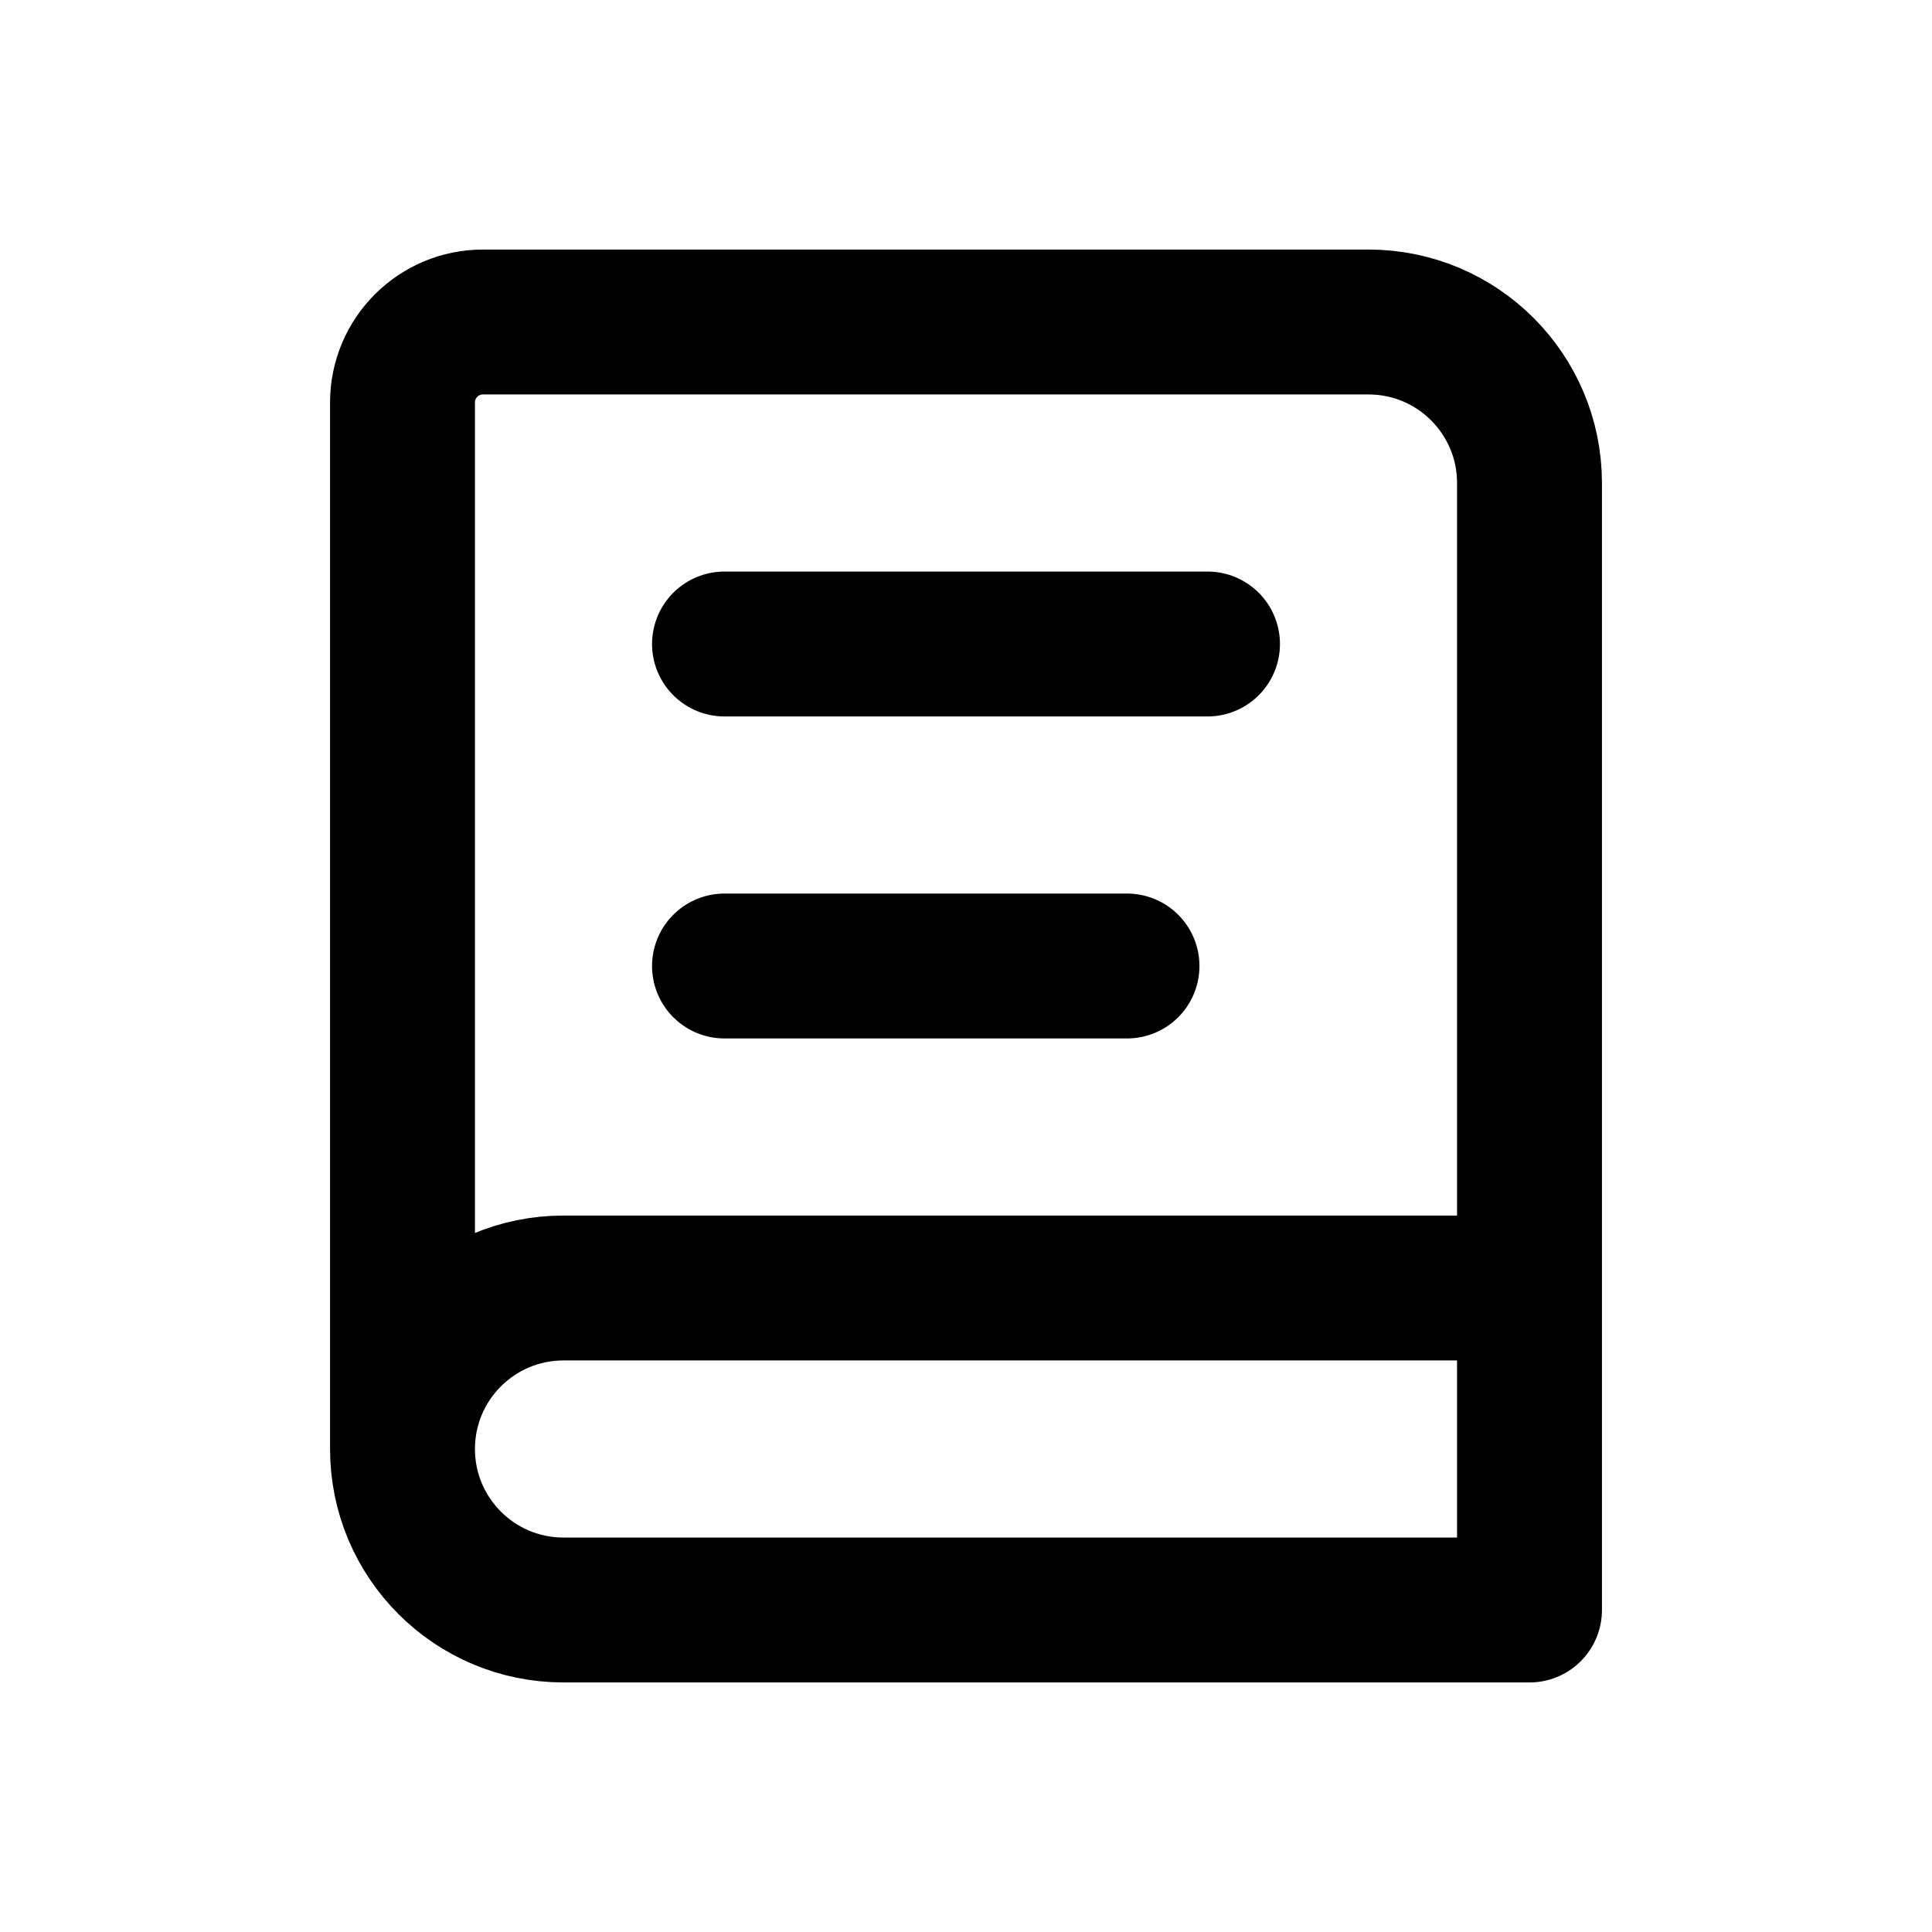
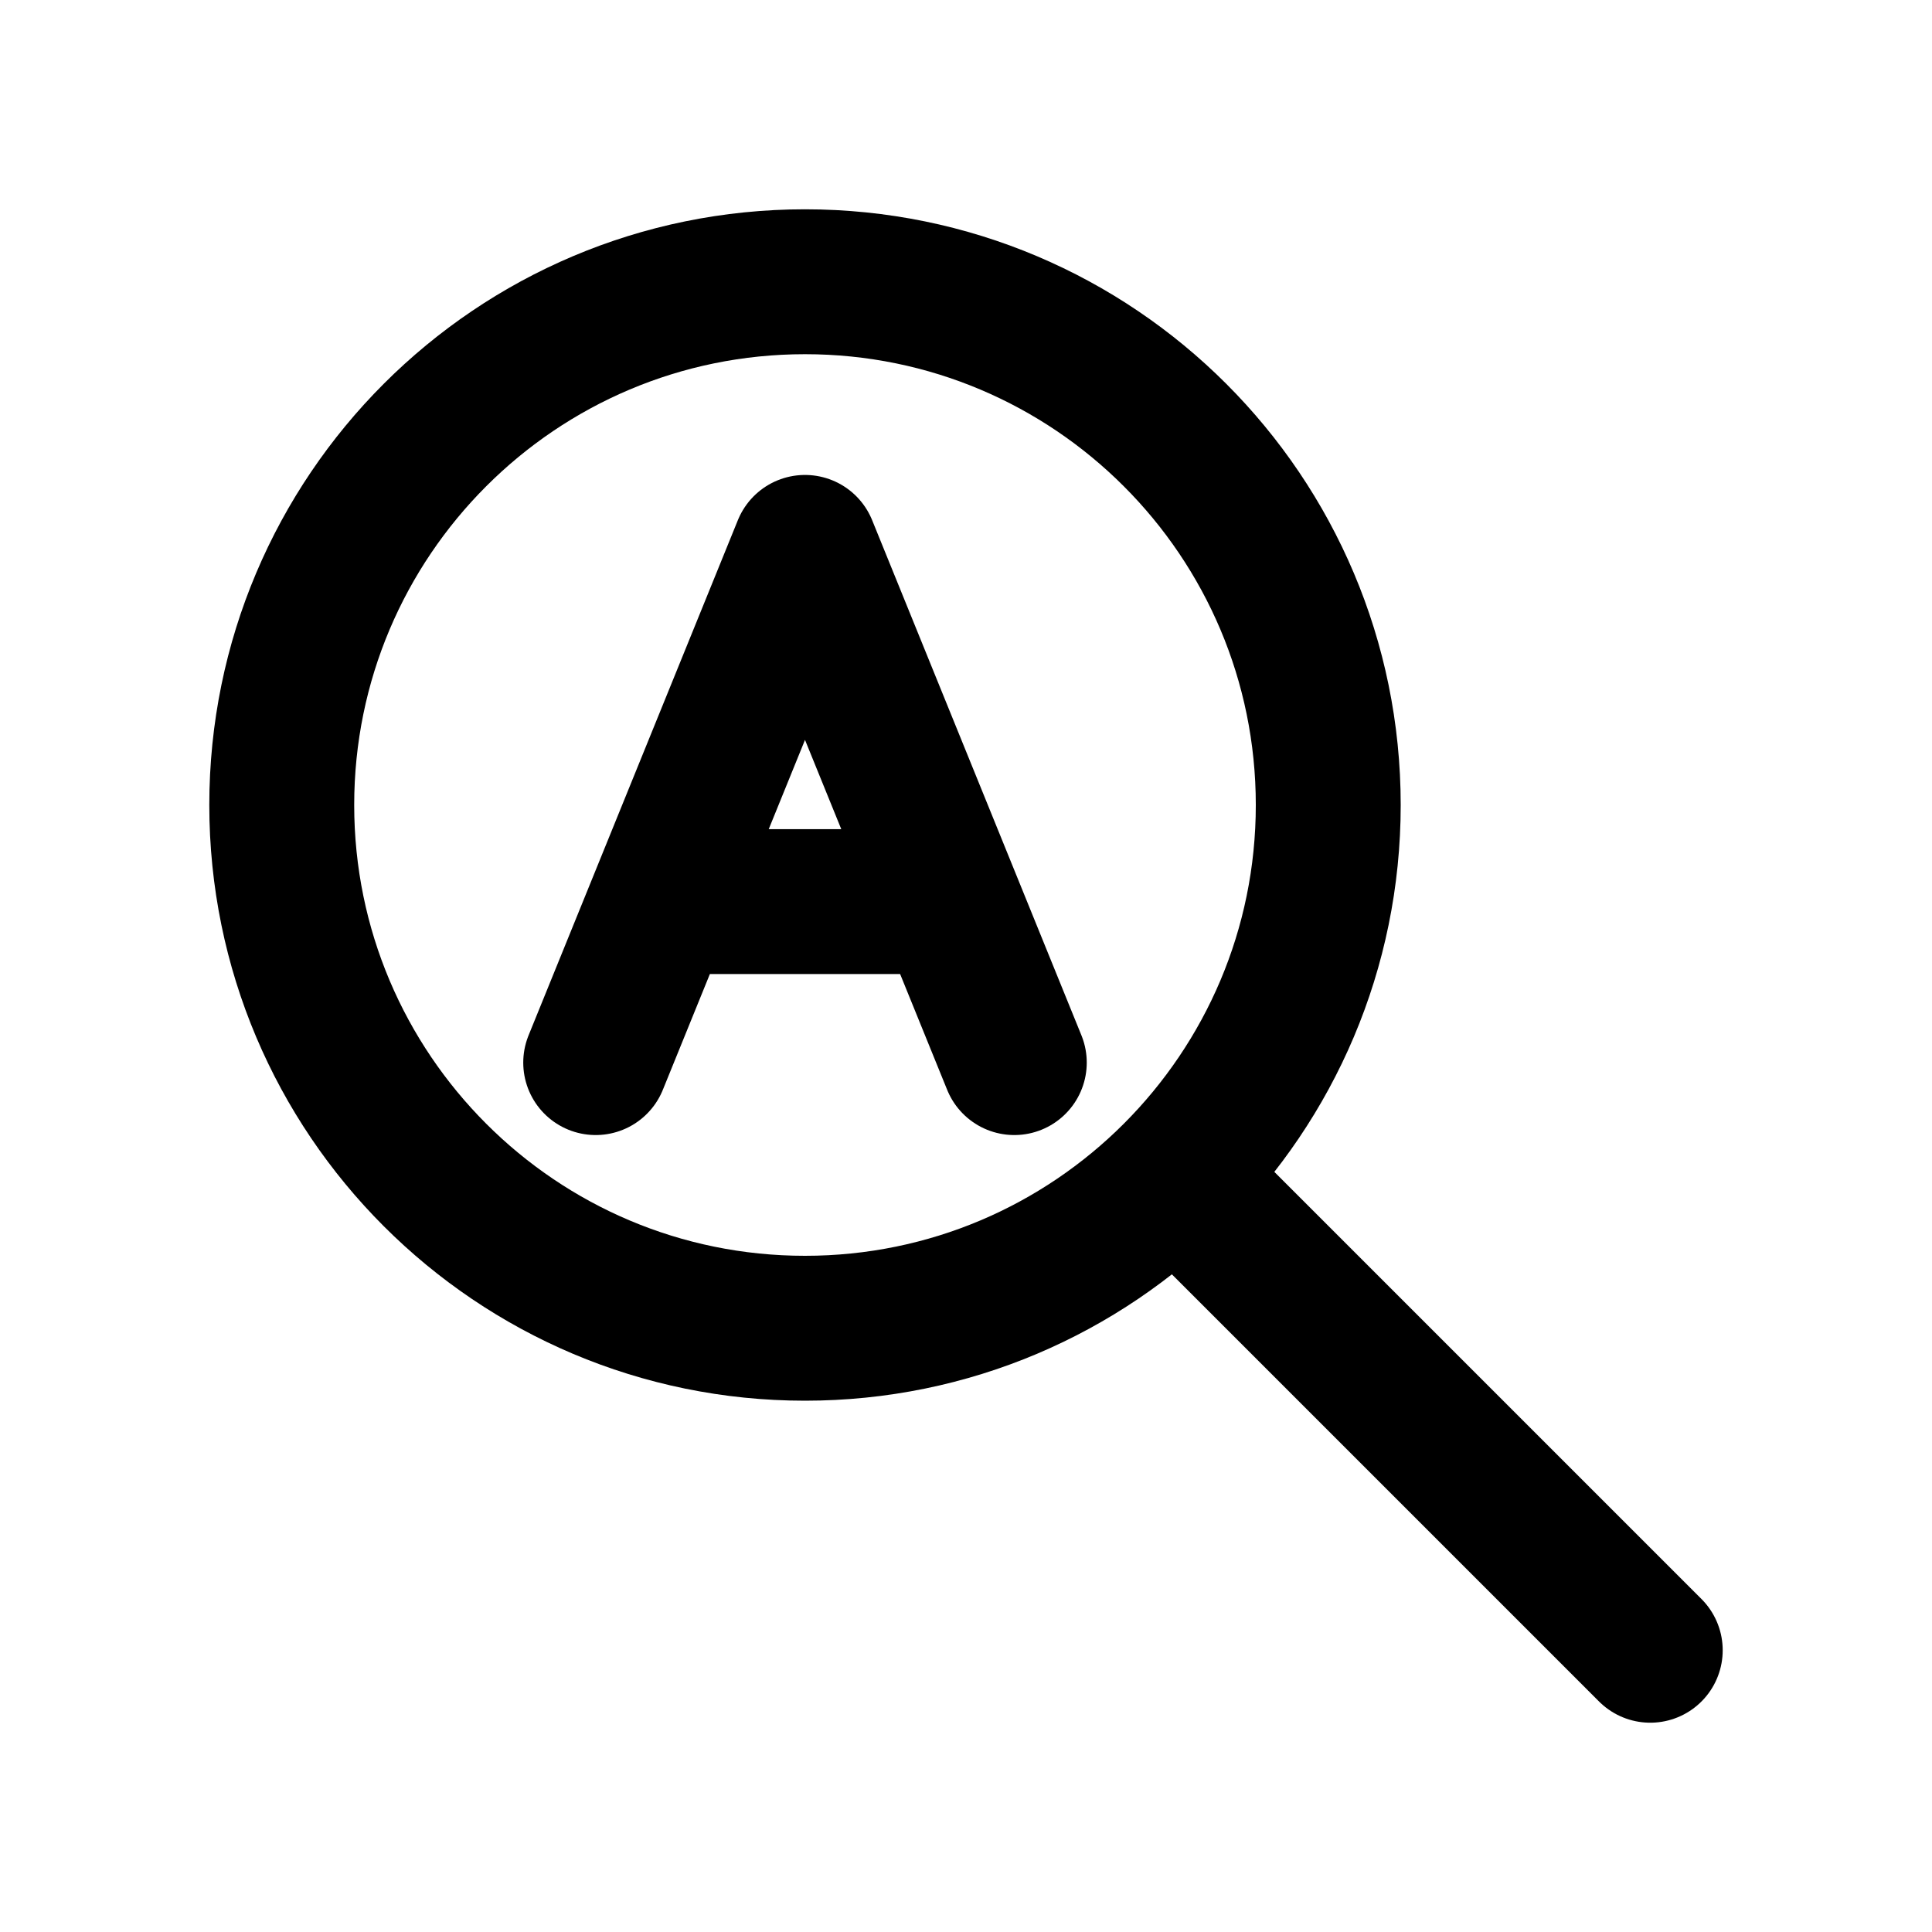
<svg xmlns="http://www.w3.org/2000/svg" viewBox="0 0 24 24" fill="none" stroke="black" stroke-width="1.8" stroke-linecap="round" stroke-linejoin="round">
-   <path d="M6 4h11a2 2 0 0 1 2 2v14H7a2 2 0 0 1-2-2V5a1 1 0 0 1 1-1zM7 20a2 2 0 0 1 0-4h12" />
-   <path d="M9 8h6M9 12h5" />
+   <circle cx="10" cy="10" r="6.5" />
+   <path d="M15 15l5.5 5.5M7.4 13.2L10 6.8l2.6 6.4M8.3 11.2h3.4" />
</svg>
